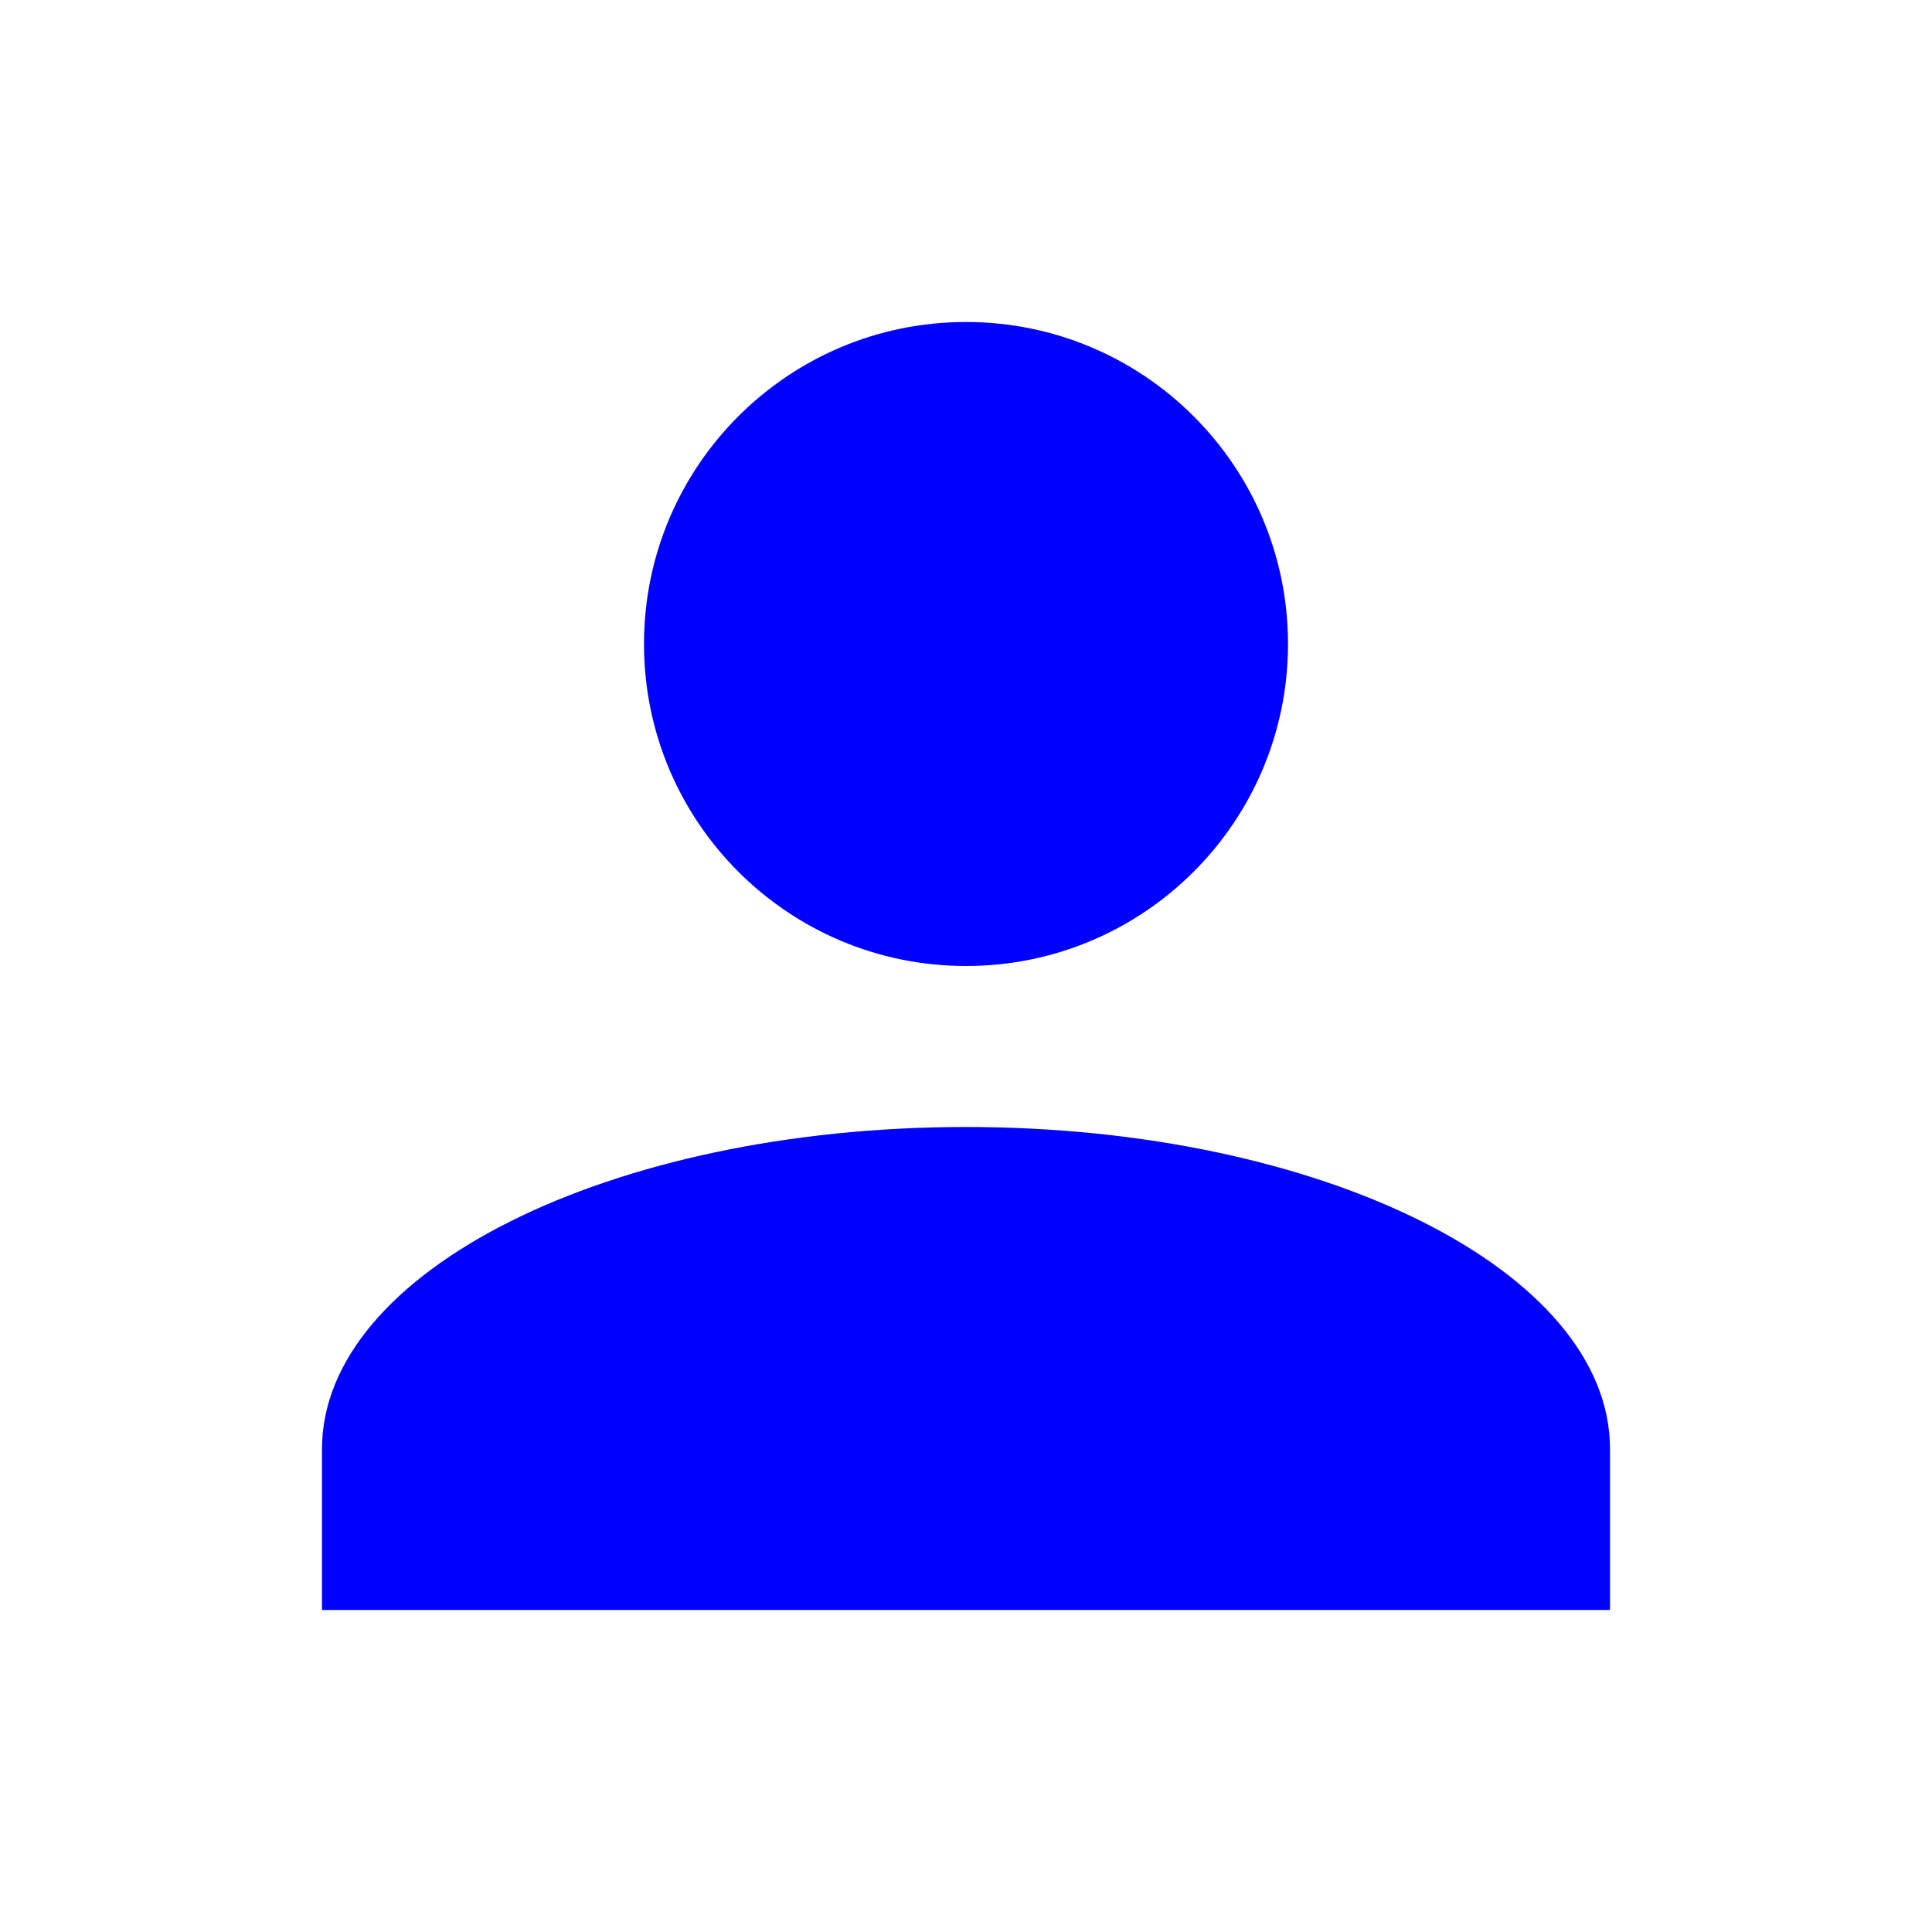
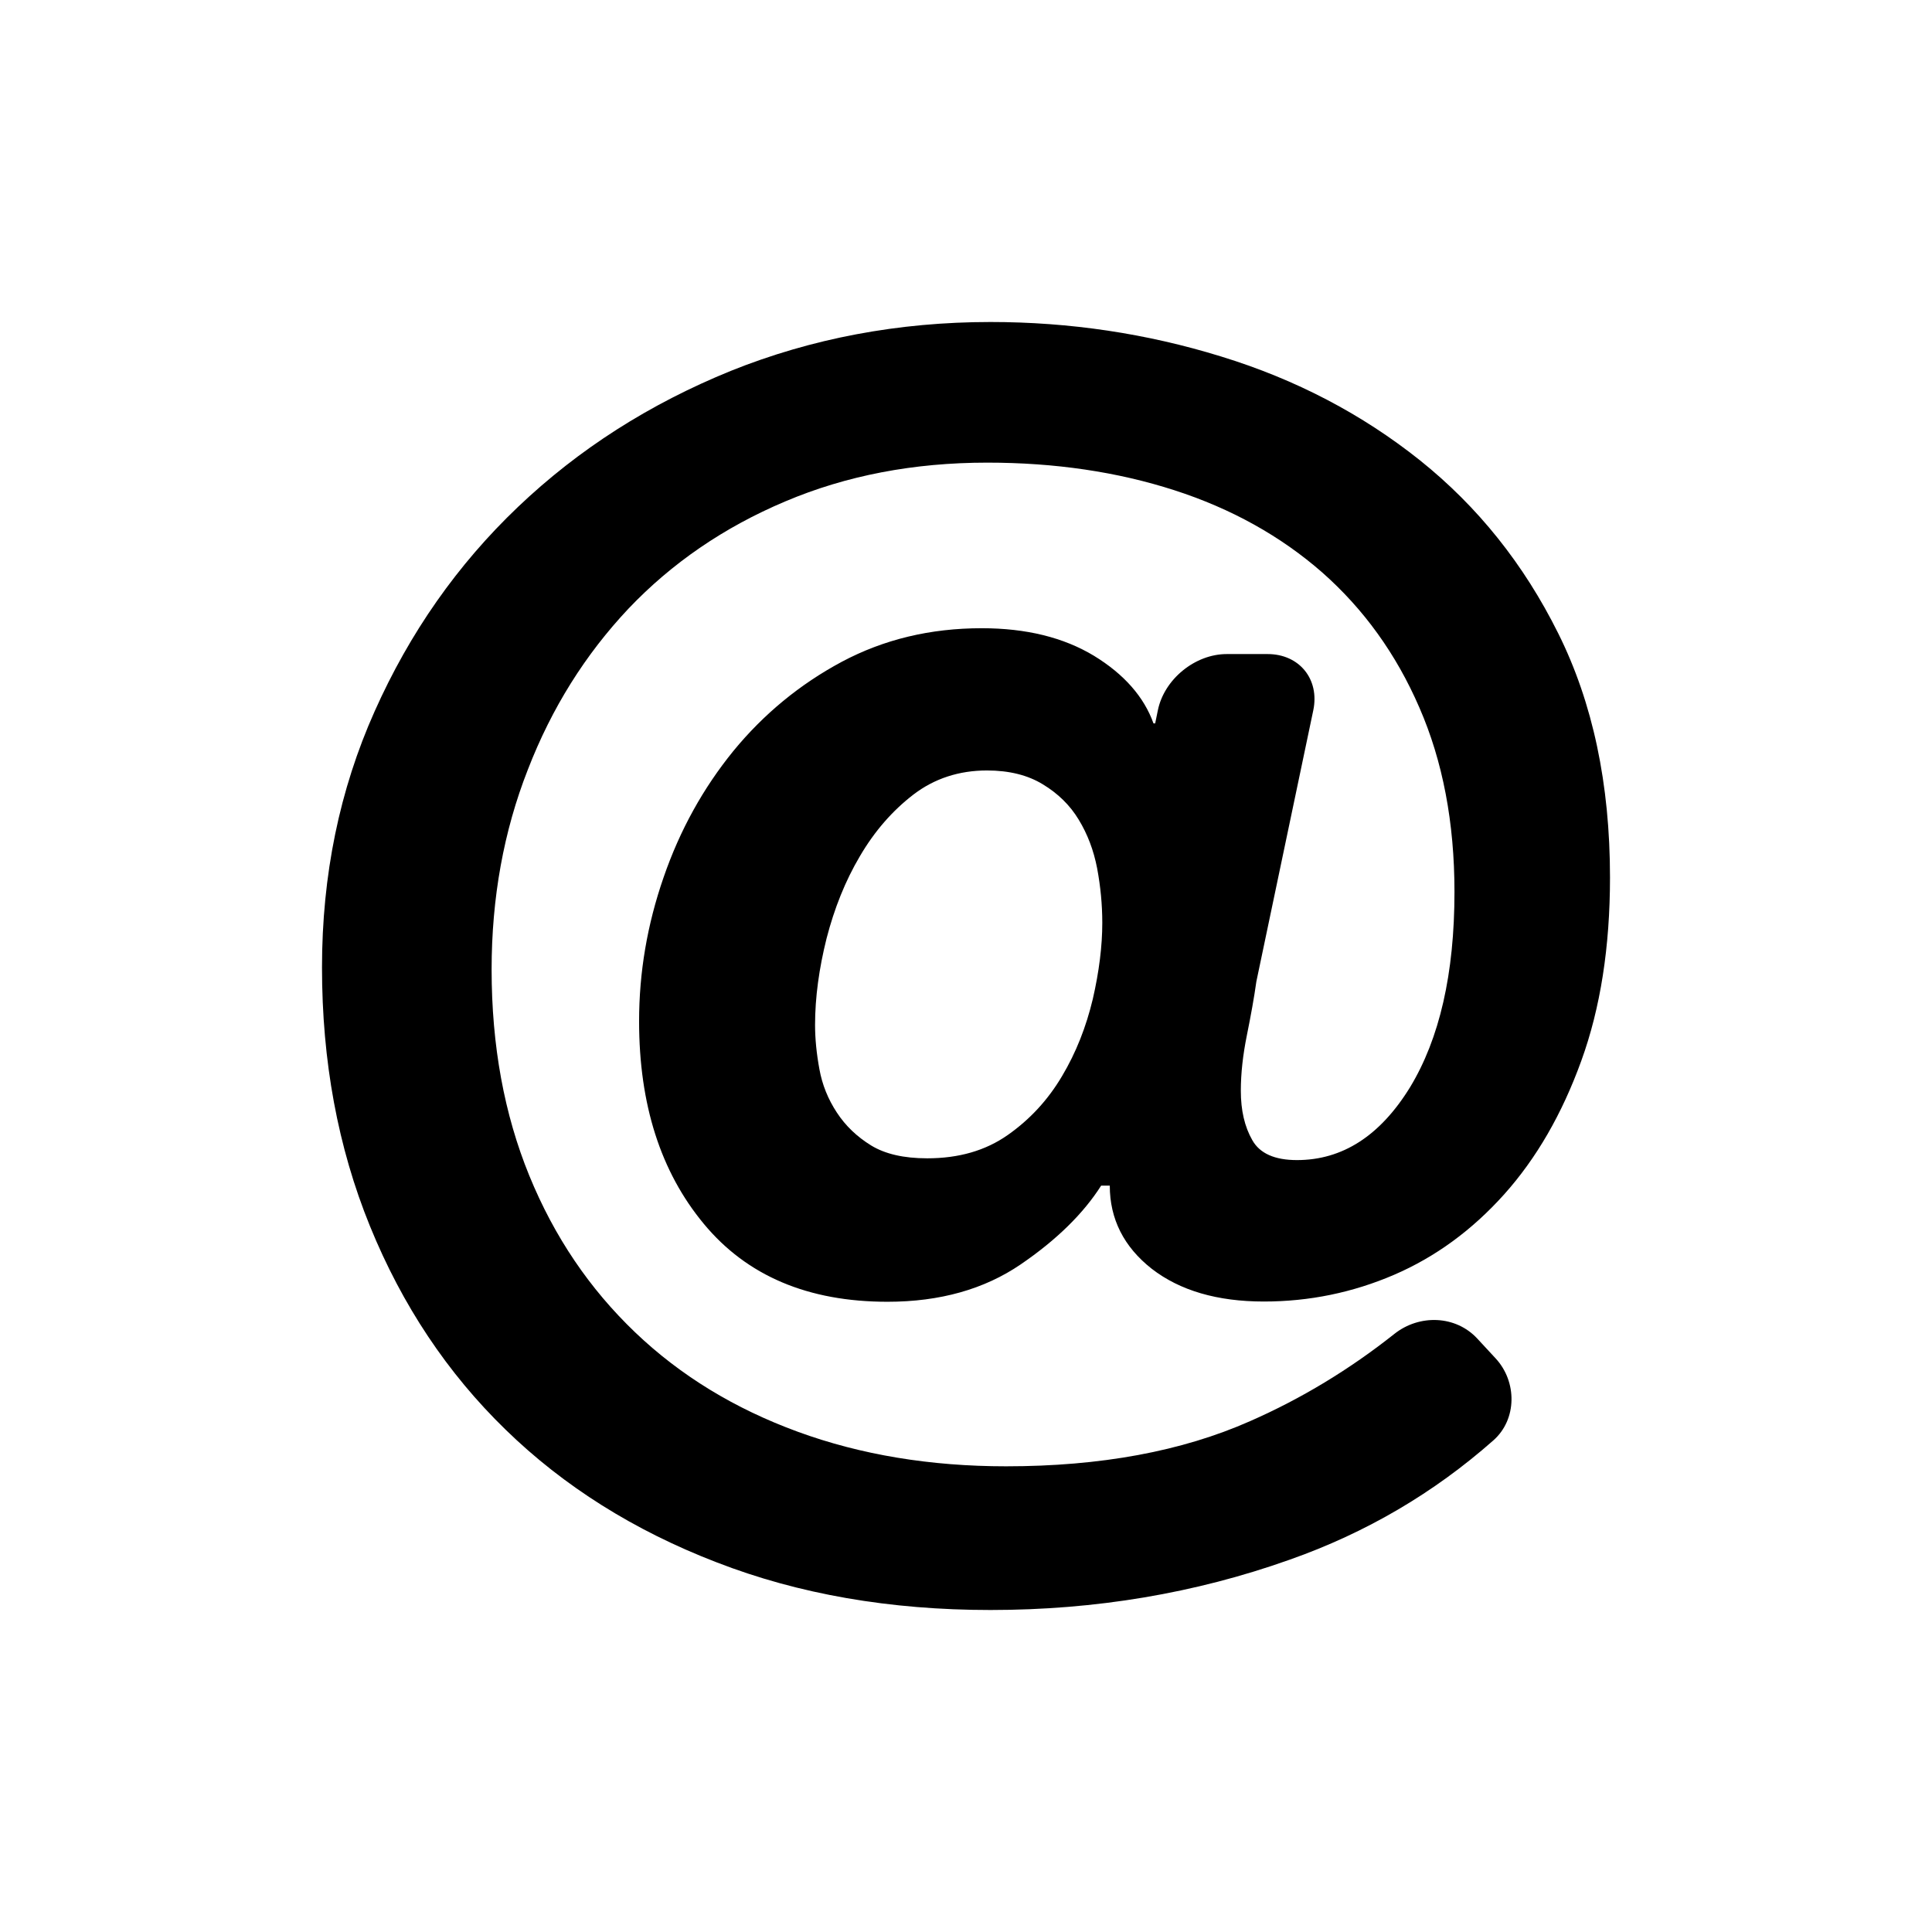
<svg xmlns="http://www.w3.org/2000/svg" height="24" viewBox="0 0 24 24" width="24">
-   <path fill="Blue" d="M12,4A4,4 0 0,1 16,8A4,4 0 0,1 12,12A4,4 0 0,1 8,8A4,4 0 0,1 12,4M12,14C16.42,14 20,15.79 20,18V20H4V18C4,15.79 7.58,14 12,14Z" />
+   <path fill="currentColor" class="iconForeground-3y9f0B da-iconForeground" fill-rule="evenodd" d="M12.261,9.571 C11.914,9.571 11.607,9.671 11.346,9.871 C11.086,10.071 10.864,10.325 10.682,10.636 C10.5,10.943 10.364,11.286 10.268,11.657 C10.175,12.029 10.125,12.389 10.125,12.732 C10.125,12.904 10.143,13.086 10.179,13.282 C10.214,13.475 10.286,13.654 10.396,13.821 C10.504,13.986 10.646,14.121 10.821,14.229 C10.996,14.336 11.228,14.389 11.518,14.389 C11.911,14.389 12.243,14.293 12.518,14.1 C12.793,13.907 13.018,13.664 13.193,13.368 C13.368,13.075 13.493,12.754 13.575,12.411 C13.654,12.068 13.693,11.75 13.693,11.464 C13.693,11.236 13.671,11.011 13.629,10.786 C13.586,10.564 13.511,10.364 13.4,10.182 C13.293,10.004 13.143,9.857 12.954,9.743 C12.768,9.629 12.536,9.571 12.261,9.571 L12.261,9.571 Z M18.578,16.873 C18.847,17.162 18.847,17.632 18.551,17.893 C17.812,18.546 16.969,19.041 16.021,19.375 C14.846,19.793 13.607,20 12.304,20 C11.057,20 9.921,19.804 8.9,19.407 C7.879,19.014 7.004,18.464 6.282,17.761 C5.557,17.057 4.996,16.214 4.596,15.232 C4.196,14.25 4,13.179 4,12.018 C4,10.871 4.218,9.811 4.654,8.836 C5.089,7.861 5.682,7.014 6.436,6.296 C7.189,5.579 8.068,5.018 9.079,4.607 C10.082,4.204 11.161,4 12.304,4 C13.289,4 14.246,4.143 15.171,4.429 C16.1,4.714 16.921,5.146 17.639,5.718 C18.357,6.293 18.929,7.007 19.357,7.868 C19.786,8.729 20,9.739 20,10.9 C20,11.761 19.882,12.521 19.643,13.179 C19.404,13.839 19.086,14.389 18.686,14.836 C18.286,15.282 17.832,15.614 17.318,15.836 C16.804,16.057 16.264,16.168 15.7,16.168 C15.122,16.168 14.657,16.032 14.307,15.761 C13.961,15.489 13.786,15.143 13.786,14.728 L13.679,14.728 C13.461,15.071 13.129,15.4 12.679,15.707 C12.229,16.014 11.679,16.171 11.025,16.171 C10.039,16.171 9.279,15.85 8.743,15.203 C8.207,14.557 7.939,13.721 7.939,12.686 C7.939,12.082 8.039,11.489 8.243,10.9 C8.446,10.311 8.736,9.789 9.111,9.328 C9.486,8.871 9.936,8.5 10.457,8.221 C10.979,7.943 11.557,7.804 12.196,7.804 C12.747,7.804 13.211,7.918 13.589,8.146 C13.964,8.375 14.211,8.657 14.329,8.986 L14.35,8.986 L14.383,8.825 C14.461,8.438 14.845,8.125 15.239,8.125 L15.747,8.125 C16.141,8.125 16.395,8.438 16.314,8.824 L15.607,12.193 C15.579,12.393 15.539,12.614 15.489,12.861 C15.44,13.104 15.414,13.332 15.414,13.55 C15.414,13.793 15.461,13.997 15.557,14.164 C15.65,14.329 15.836,14.411 16.111,14.411 C16.675,14.411 17.143,14.111 17.515,13.508 C17.882,12.904 18.068,12.097 18.068,11.079 C18.068,10.218 17.922,9.454 17.632,8.79 C17.343,8.122 16.939,7.565 16.425,7.111 C15.911,6.661 15.296,6.318 14.589,6.09 C13.879,5.861 13.104,5.747 12.264,5.747 C11.35,5.747 10.514,5.907 9.754,6.229 C8.993,6.55 8.343,6.997 7.807,7.561 C7.272,8.129 6.854,8.793 6.557,9.561 C6.257,10.325 6.107,11.154 6.107,12.043 C6.107,12.99 6.264,13.843 6.575,14.604 C6.886,15.365 7.325,16.011 7.889,16.55 C8.454,17.09 9.129,17.5 9.911,17.786 C10.693,18.072 11.557,18.215 12.497,18.215 C13.672,18.215 14.682,18.029 15.529,17.654 C16.165,17.375 16.763,17.013 17.323,16.569 C17.632,16.325 18.082,16.338 18.351,16.628 L18.578,16.873 L18.578,16.873 Z" />
</svg>
